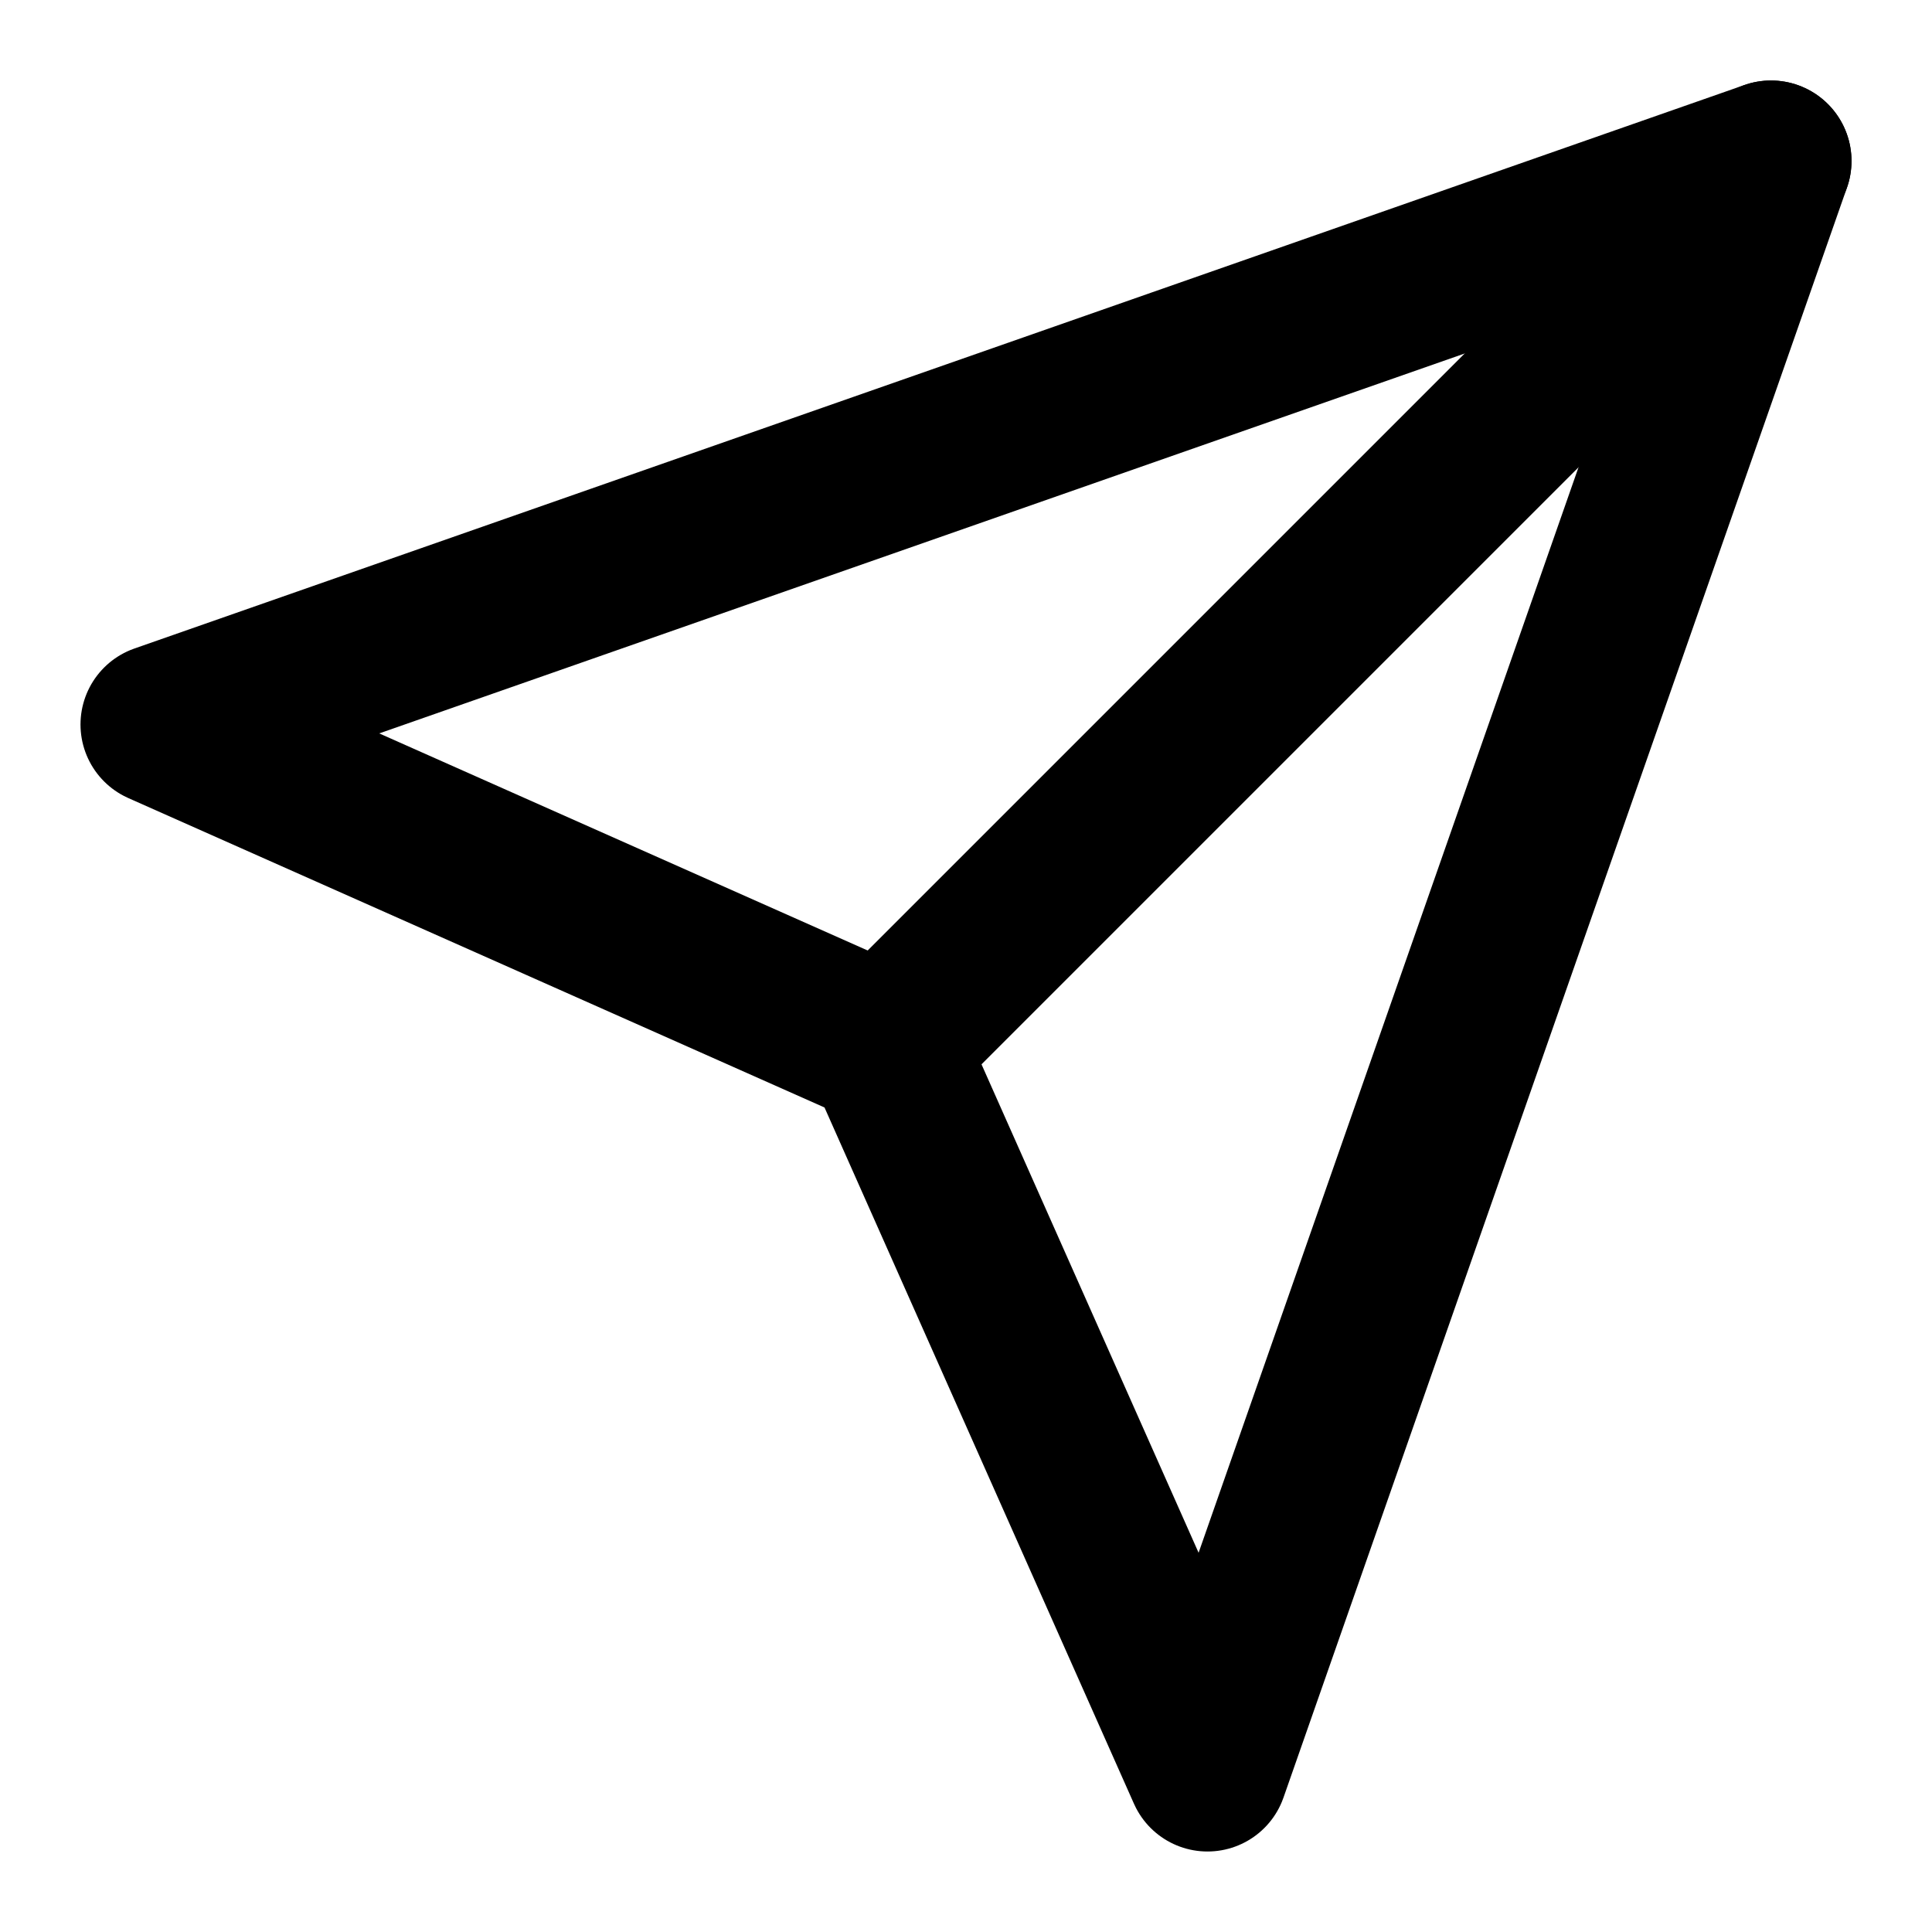
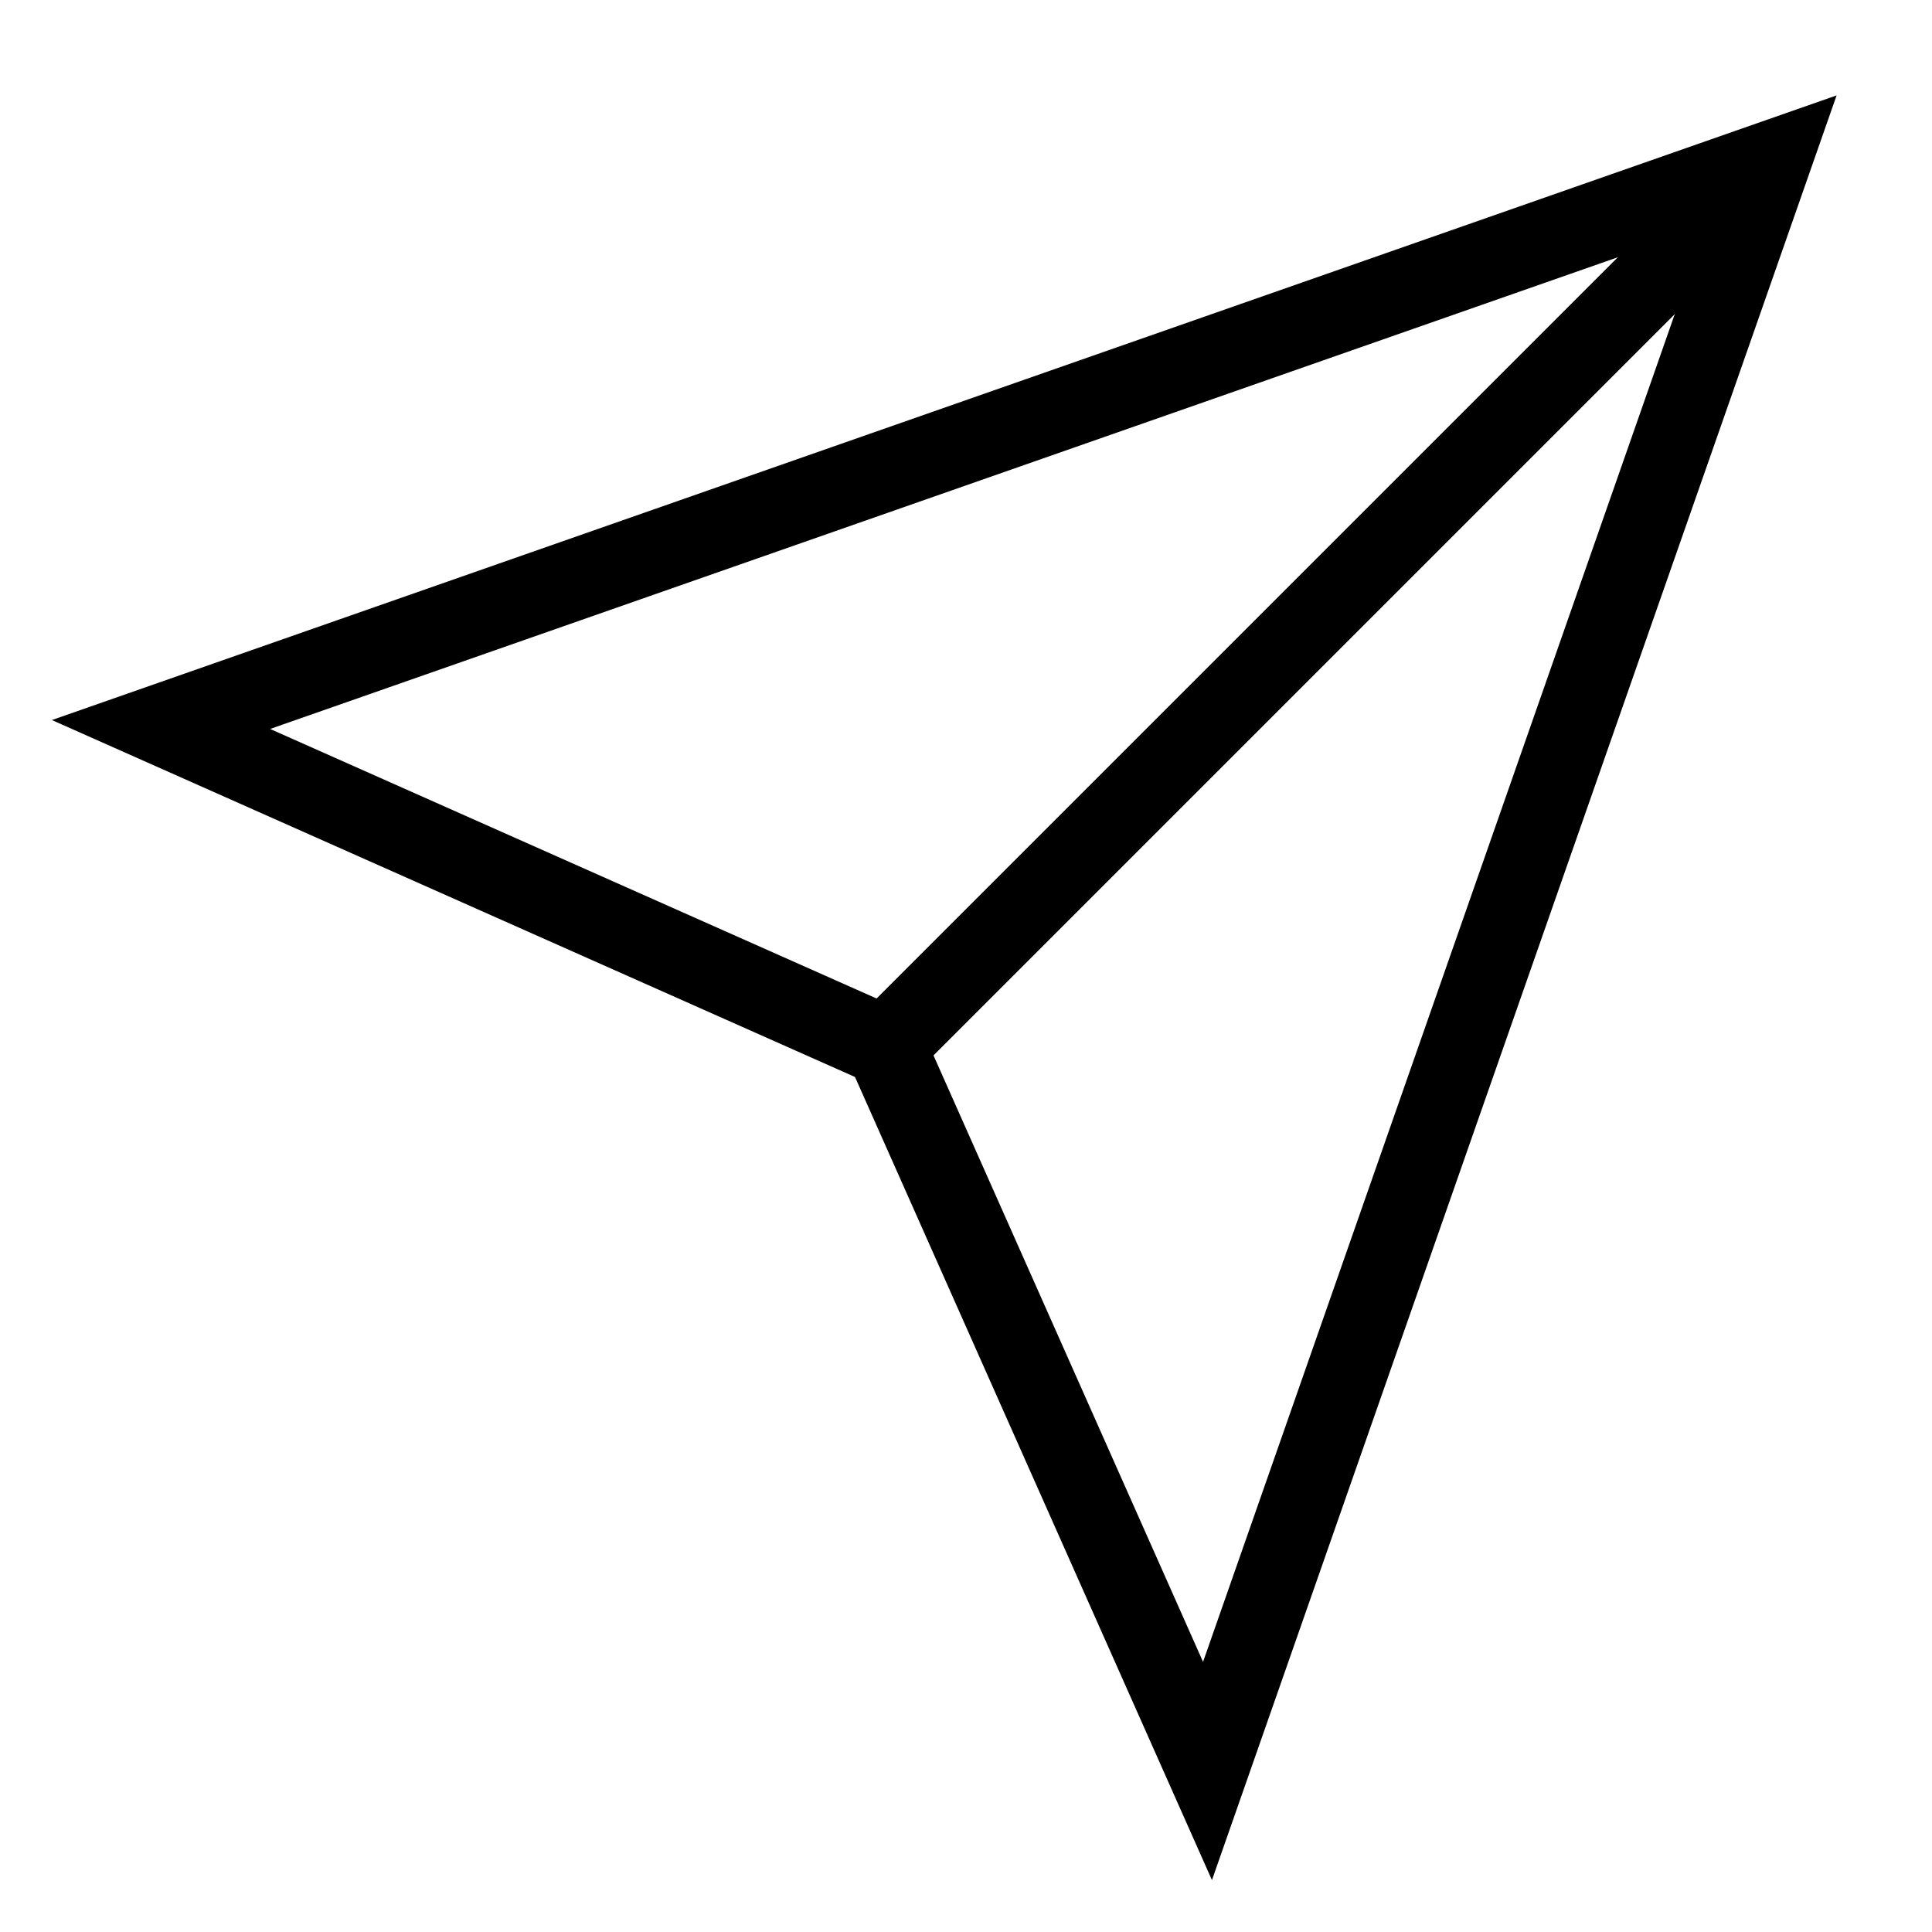
- <svg xmlns="http://www.w3.org/2000/svg" width="24" height="24" viewBox="0 0 24 24" fill="none" stroke="currentColor" stroke-width="2" stroke-linecap="round" stroke-linejoin="round" class="feather feather-send">
+ <svg xmlns="http://www.w3.org/2000/svg" width="24" height="24" viewBox="0 0 24 24" fill="none" stroke="currentColor" strokeWidth="2" strokeLinecap="round" strokeLinejoin="round" className="feather feather-send">
  <line x1="22" y1="2" x2="11" y2="13" />
  <polygon points="22 2 15 22 11 13 2 9 22 2" />
</svg>
